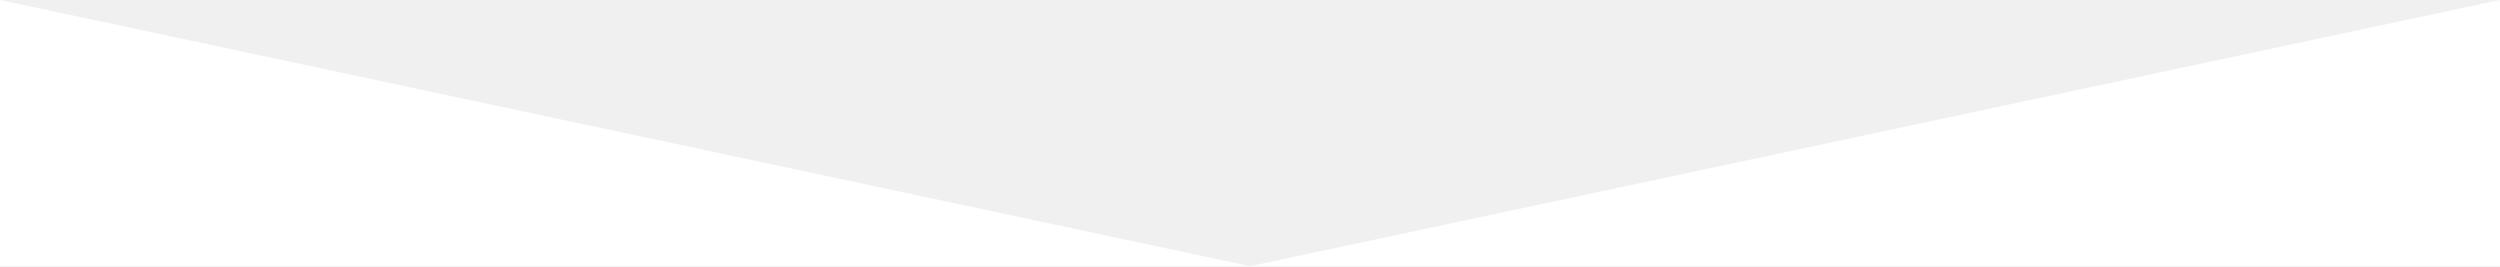
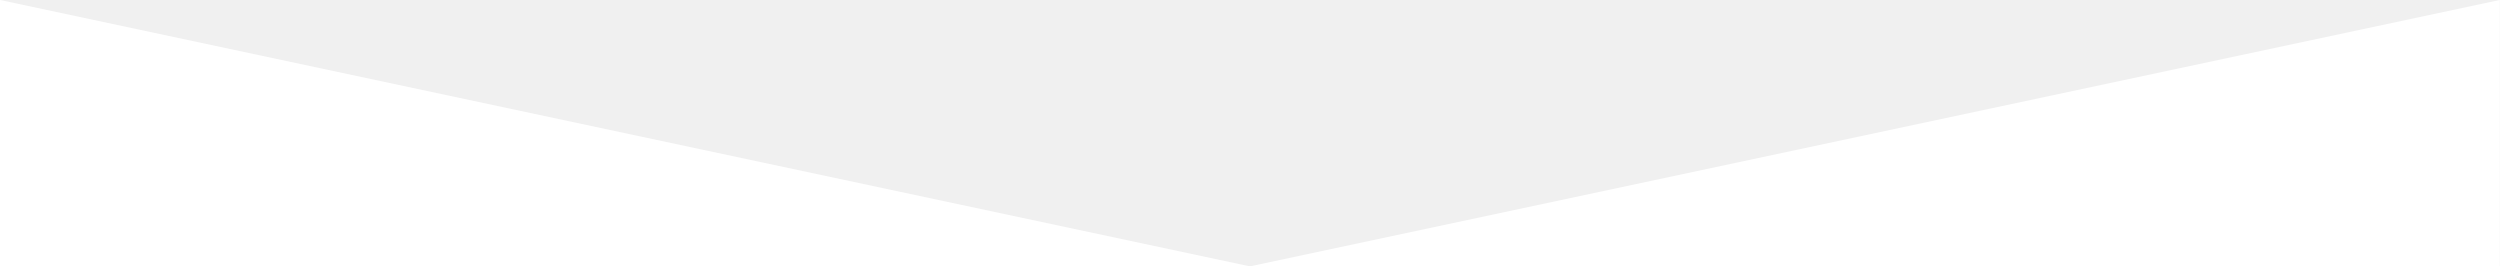
- <svg xmlns="http://www.w3.org/2000/svg" viewBox="0 0 426.667 45.432" height="45.432" width="426.667" xml:space="preserve" id="svg5674" version="1.1">
-   <defs id="defs5678" />
-   <g transform="matrix(1.333333,0,0,-1.333333,0,45.43227)" id="g5682">
-     <g transform="translate(320.0004,34.074)" id="g5684">
-       <path id="path5686" style="fill:#ffffff;fill-opacity:1;fill-rule:nonzero;stroke:none" d="M 0,0 -160,-34.074 H 0 Z" />
+ <svg xmlns="http://www.w3.org/2000/svg" version="1.1" id="svg5674" x="0px" y="0px" viewBox="0 0 426.7 45.4" width="100%" style="enable-background:new 0 0 426.7 45.4;" xml:space="preserve">
+   <style type="text/css">
+ 	.st0{fill:#FFFFFF;}
+ </style>
+   <g id="g5682" transform="matrix(1.333333,0,0,-1.333333,0,45.43227)">
+     <g id="g5684" transform="translate(320.0004,34.074)">
+       <path id="path5686" class="st0" d="M0,0l-160-34.1H0V0z" />
    </g>
-     <g transform="translate(0,34.074)" id="g5688">
-       <path id="path5690" style="fill:#ffffff;fill-opacity:1;fill-rule:nonzero;stroke:none" d="M 0,0 V -34.074 H 160 Z" />
+     <g id="g5688" transform="translate(0,34.074)">
+       <path id="path5690" class="st0" d="M0,0v-34.1h160L0,0z" />
    </g>
  </g>
</svg>
